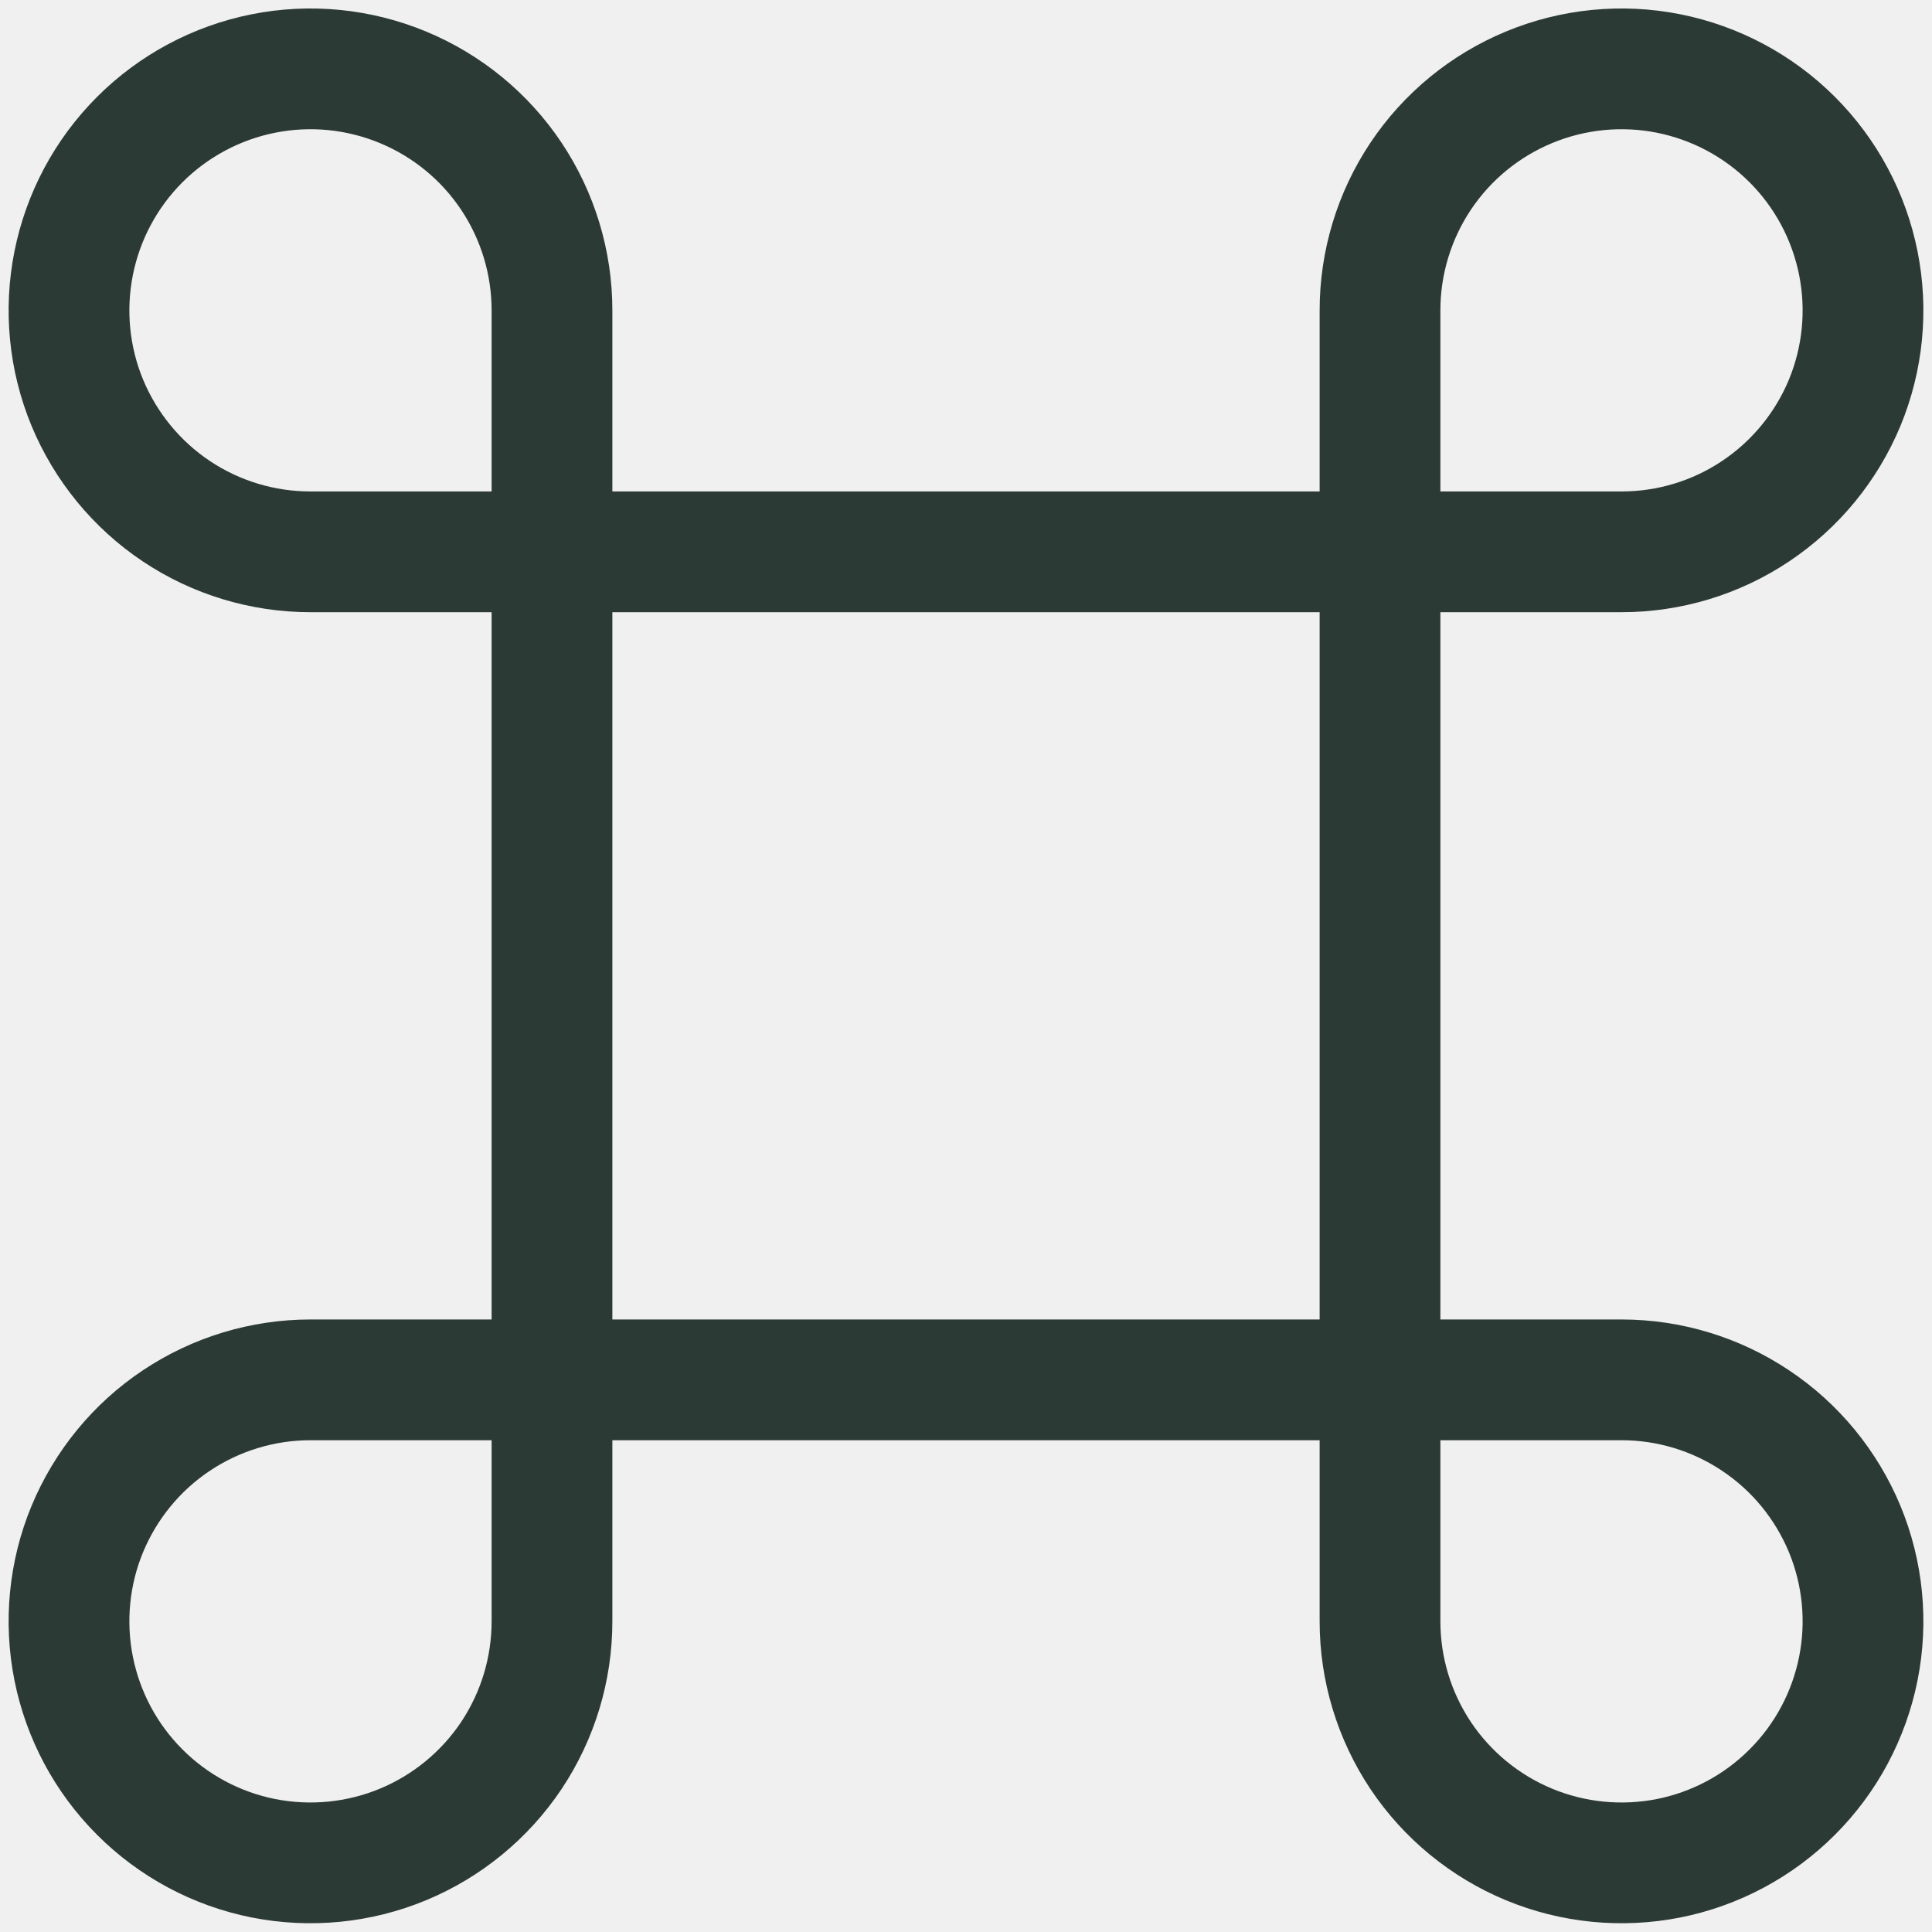
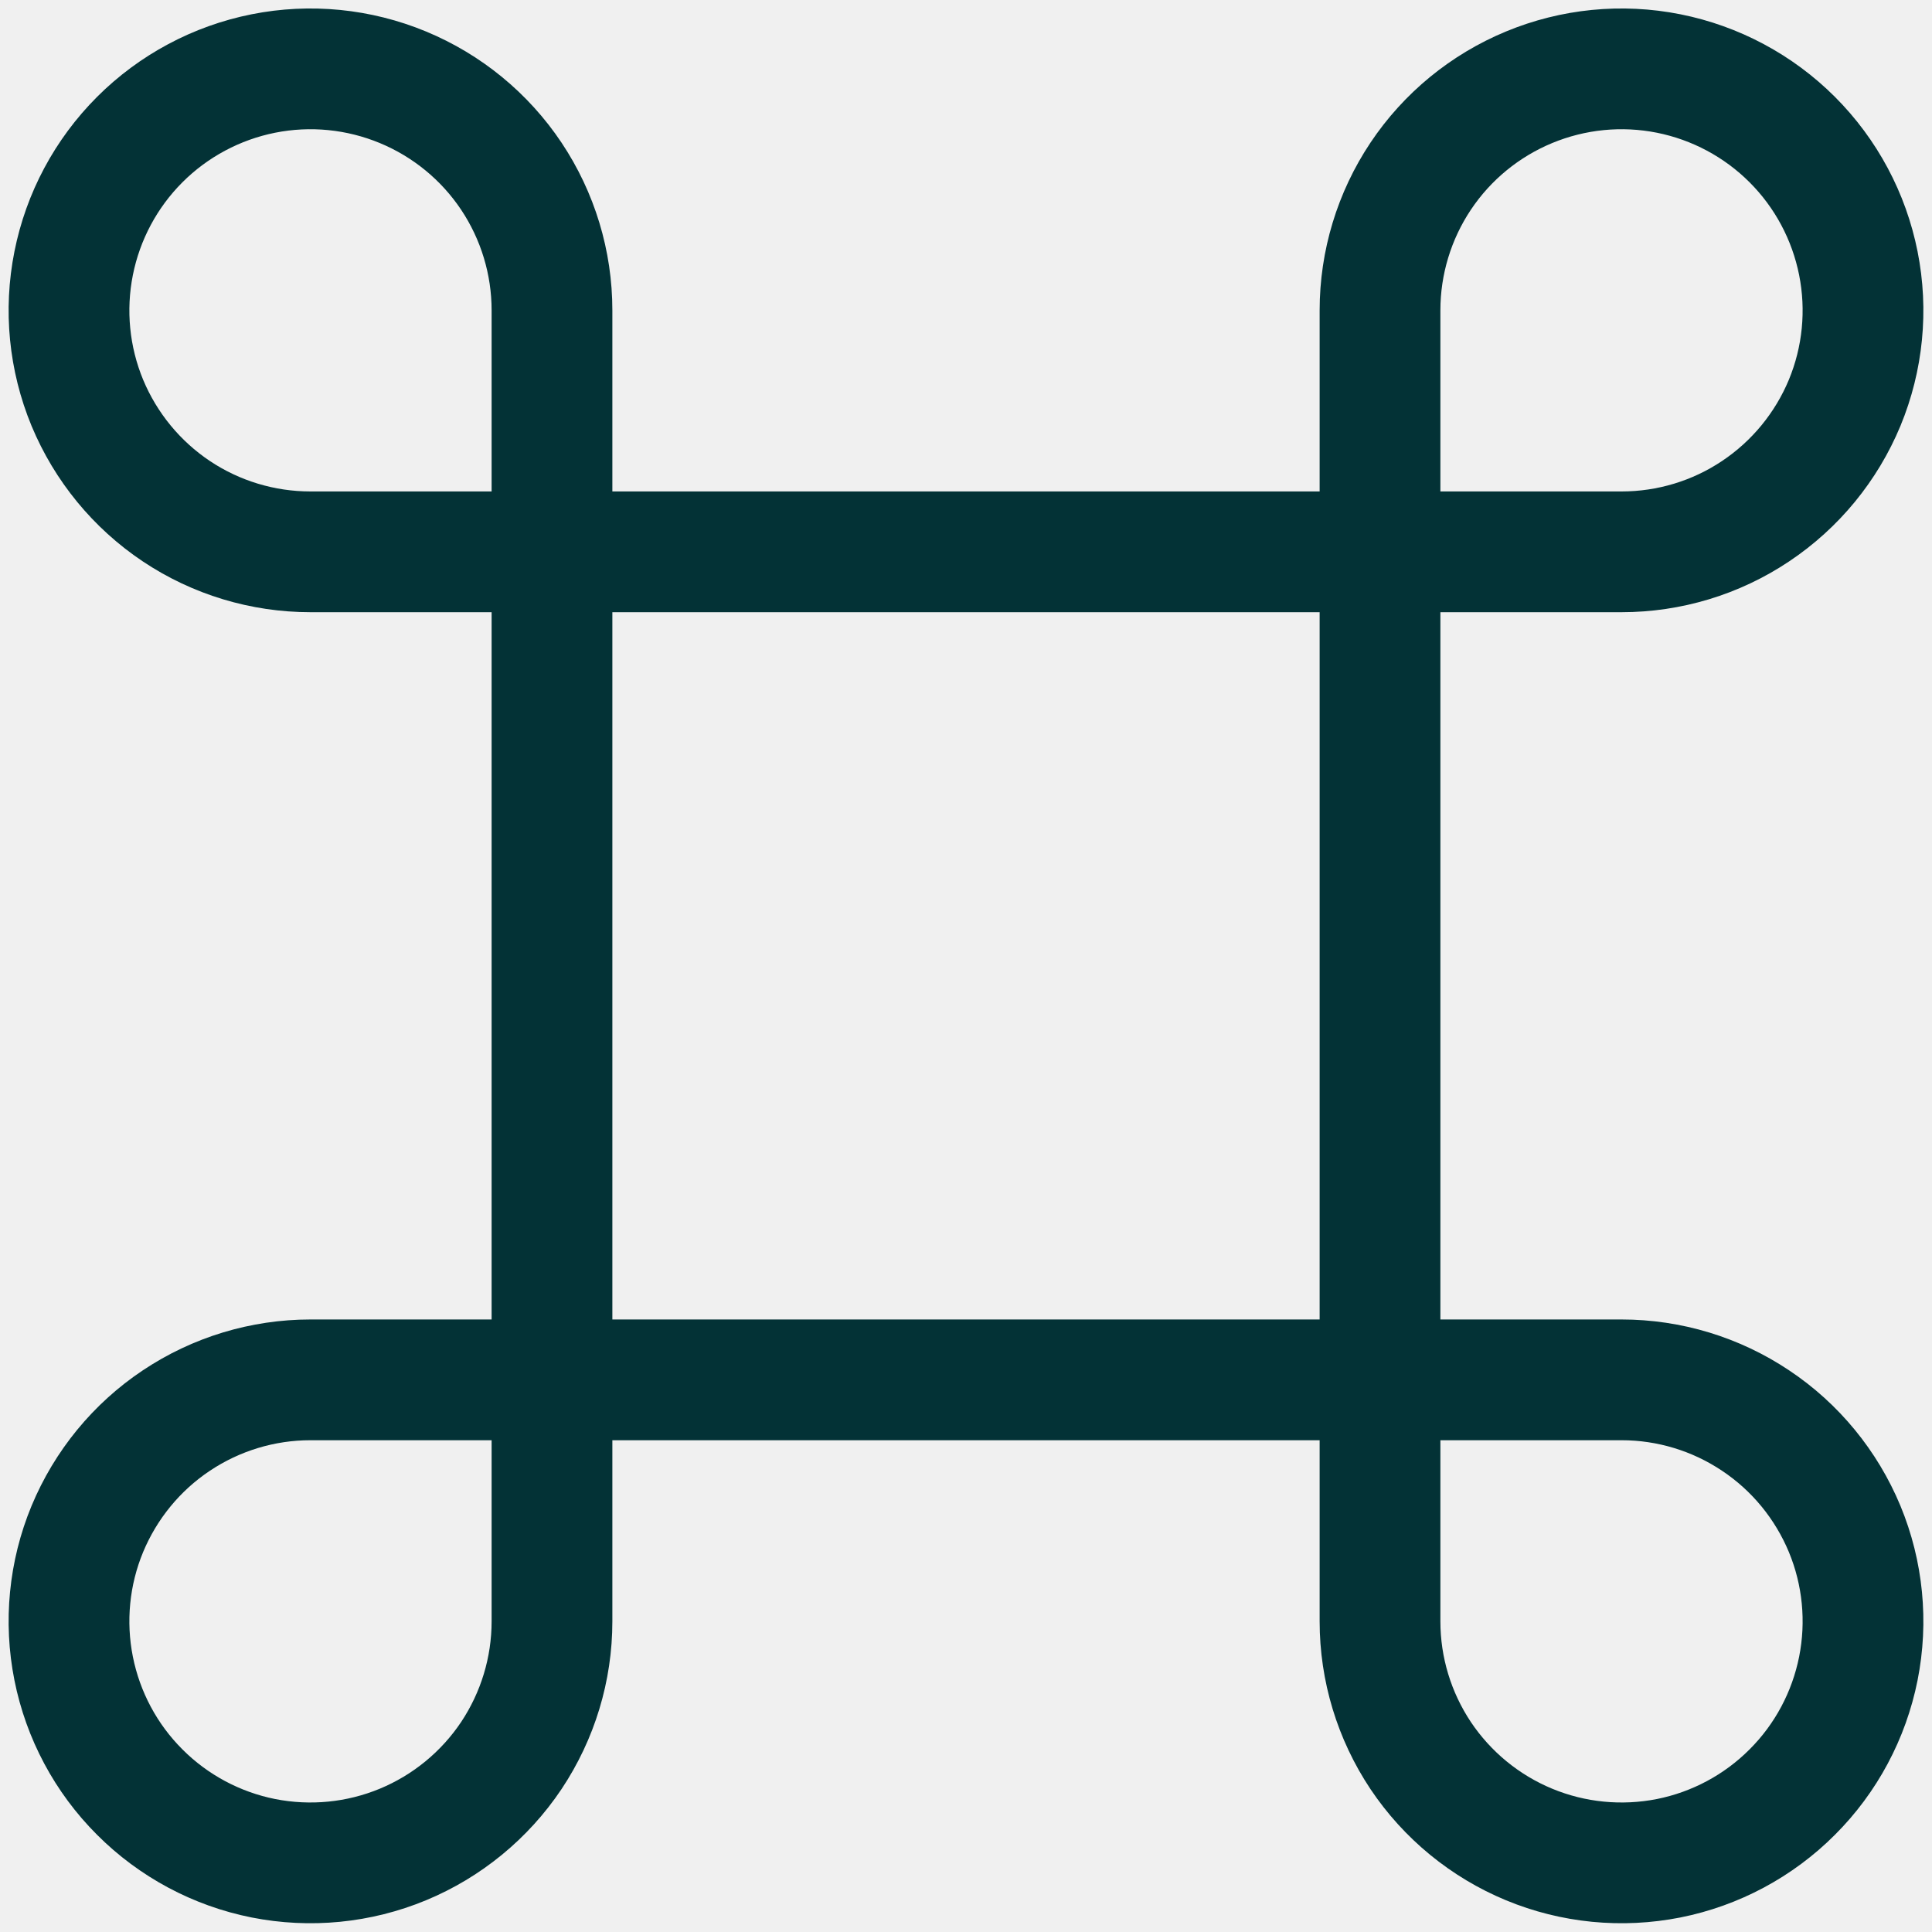
<svg xmlns="http://www.w3.org/2000/svg" width="24" height="24" viewBox="0 0 24 24" fill="none">
  <g clip-path="url(#clip0_617_156)">
-     <path d="M20.143 17.141C20.736 17.141 21.316 17.317 21.809 17.647C22.303 17.976 22.687 18.445 22.915 18.993C23.142 19.541 23.201 20.145 23.085 20.727C22.969 21.308 22.684 21.843 22.264 22.262C21.845 22.682 21.31 22.968 20.728 23.084C20.146 23.199 19.543 23.14 18.995 22.913C18.447 22.686 17.978 22.301 17.648 21.808C17.319 21.314 17.143 20.735 17.143 20.141V3.855C17.143 3.262 17.319 2.682 17.648 2.189C17.978 1.695 18.447 1.311 18.995 1.084C19.543 0.857 20.146 0.797 20.728 0.913C21.31 1.029 21.845 1.315 22.264 1.734C22.684 2.154 22.969 2.688 23.085 3.27C23.201 3.852 23.142 4.455 22.915 5.004C22.687 5.552 22.303 6.02 21.809 6.35C21.316 6.68 20.736 6.855 20.143 6.855H3.857C3.264 6.855 2.684 6.68 2.19 6.35C1.697 6.02 1.313 5.552 1.085 5.004C0.858 4.455 0.799 3.852 0.915 3.27C1.031 2.688 1.316 2.154 1.736 1.734C2.155 1.315 2.69 1.029 3.272 0.913C3.854 0.797 4.457 0.857 5.005 1.084C5.553 1.311 6.022 1.695 6.352 2.189C6.681 2.682 6.857 3.262 6.857 3.855V20.141C6.857 20.735 6.681 21.314 6.352 21.808C6.022 22.301 5.553 22.686 5.005 22.913C4.457 23.14 3.854 23.199 3.272 23.084C2.69 22.968 2.155 22.682 1.736 22.262C1.316 21.843 1.031 21.308 0.915 20.727C0.799 20.145 0.858 19.541 1.085 18.993C1.313 18.445 1.697 17.976 2.19 17.647C2.684 17.317 3.264 17.141 3.857 17.141H20.143Z" stroke="#2C3A35" stroke-width="1.5" stroke-linecap="round" stroke-linejoin="round" />
+     <path d="M20.143 17.141C20.736 17.141 21.316 17.317 21.809 17.647C22.303 17.976 22.687 18.445 22.915 18.993C23.142 19.541 23.201 20.145 23.085 20.727C22.969 21.308 22.684 21.843 22.264 22.262C21.845 22.682 21.31 22.968 20.728 23.084C20.146 23.199 19.543 23.14 18.995 22.913C18.447 22.686 17.978 22.301 17.648 21.808C17.319 21.314 17.143 20.735 17.143 20.141V3.855C17.143 3.262 17.319 2.682 17.648 2.189C17.978 1.695 18.447 1.311 18.995 1.084C19.543 0.857 20.146 0.797 20.728 0.913C21.31 1.029 21.845 1.315 22.264 1.734C22.684 2.154 22.969 2.688 23.085 3.27C23.201 3.852 23.142 4.455 22.915 5.004C22.687 5.552 22.303 6.02 21.809 6.35C21.316 6.68 20.736 6.855 20.143 6.855H3.857C3.264 6.855 2.684 6.68 2.19 6.35C1.697 6.02 1.313 5.552 1.085 5.004C0.858 4.455 0.799 3.852 0.915 3.27C1.031 2.688 1.316 2.154 1.736 1.734C2.155 1.315 2.69 1.029 3.272 0.913C3.854 0.797 4.457 0.857 5.005 1.084C5.553 1.311 6.022 1.695 6.352 2.189C6.681 2.682 6.857 3.262 6.857 3.855V20.141C6.857 20.735 6.681 21.314 6.352 21.808C6.022 22.301 5.553 22.686 5.005 22.913C4.457 23.14 3.854 23.199 3.272 23.084C2.69 22.968 2.155 22.682 1.736 22.262C1.316 21.843 1.031 21.308 0.915 20.727C0.799 20.145 0.858 19.541 1.085 18.993C1.313 18.445 1.697 17.976 2.19 17.647C2.684 17.317 3.264 17.141 3.857 17.141H20.143Z" stroke="#033236" stroke-width="1.5" stroke-linecap="round" stroke-linejoin="round" />
  </g>
  <defs>
    <clipPath id="clip0_617_156">
      <rect width="24" height="24" fill="white" />
    </clipPath>
  </defs>
</svg>
